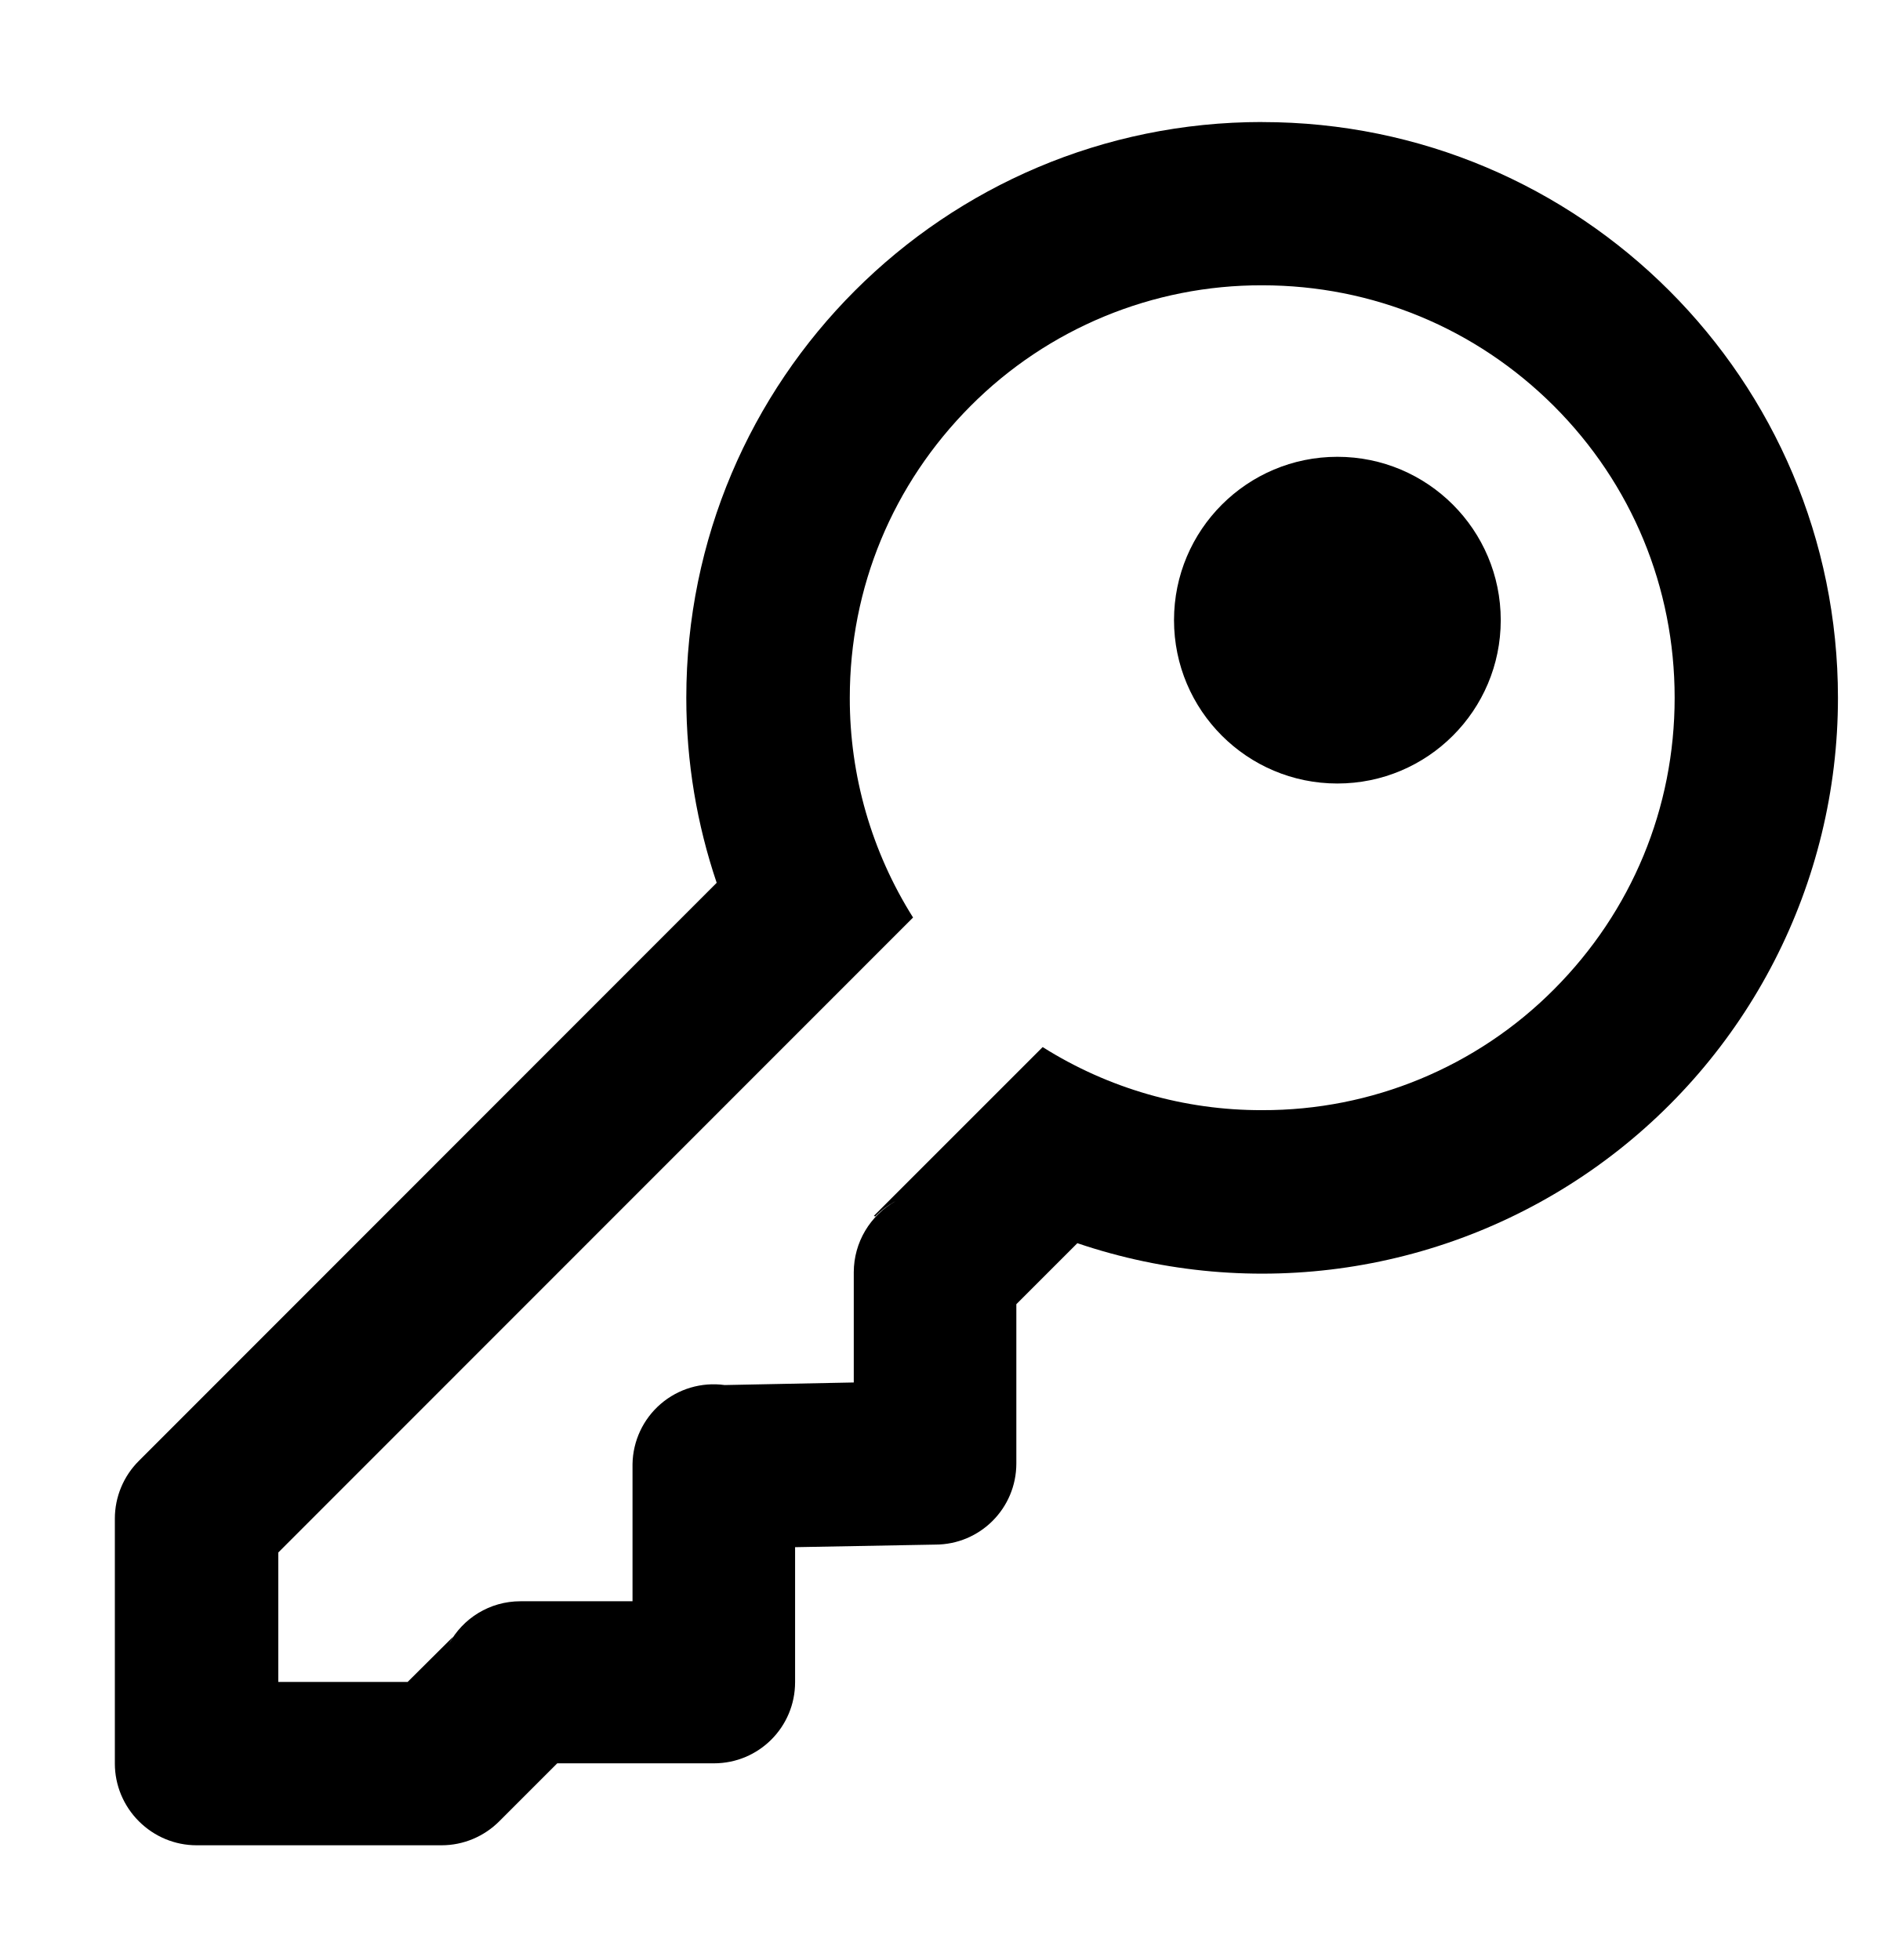
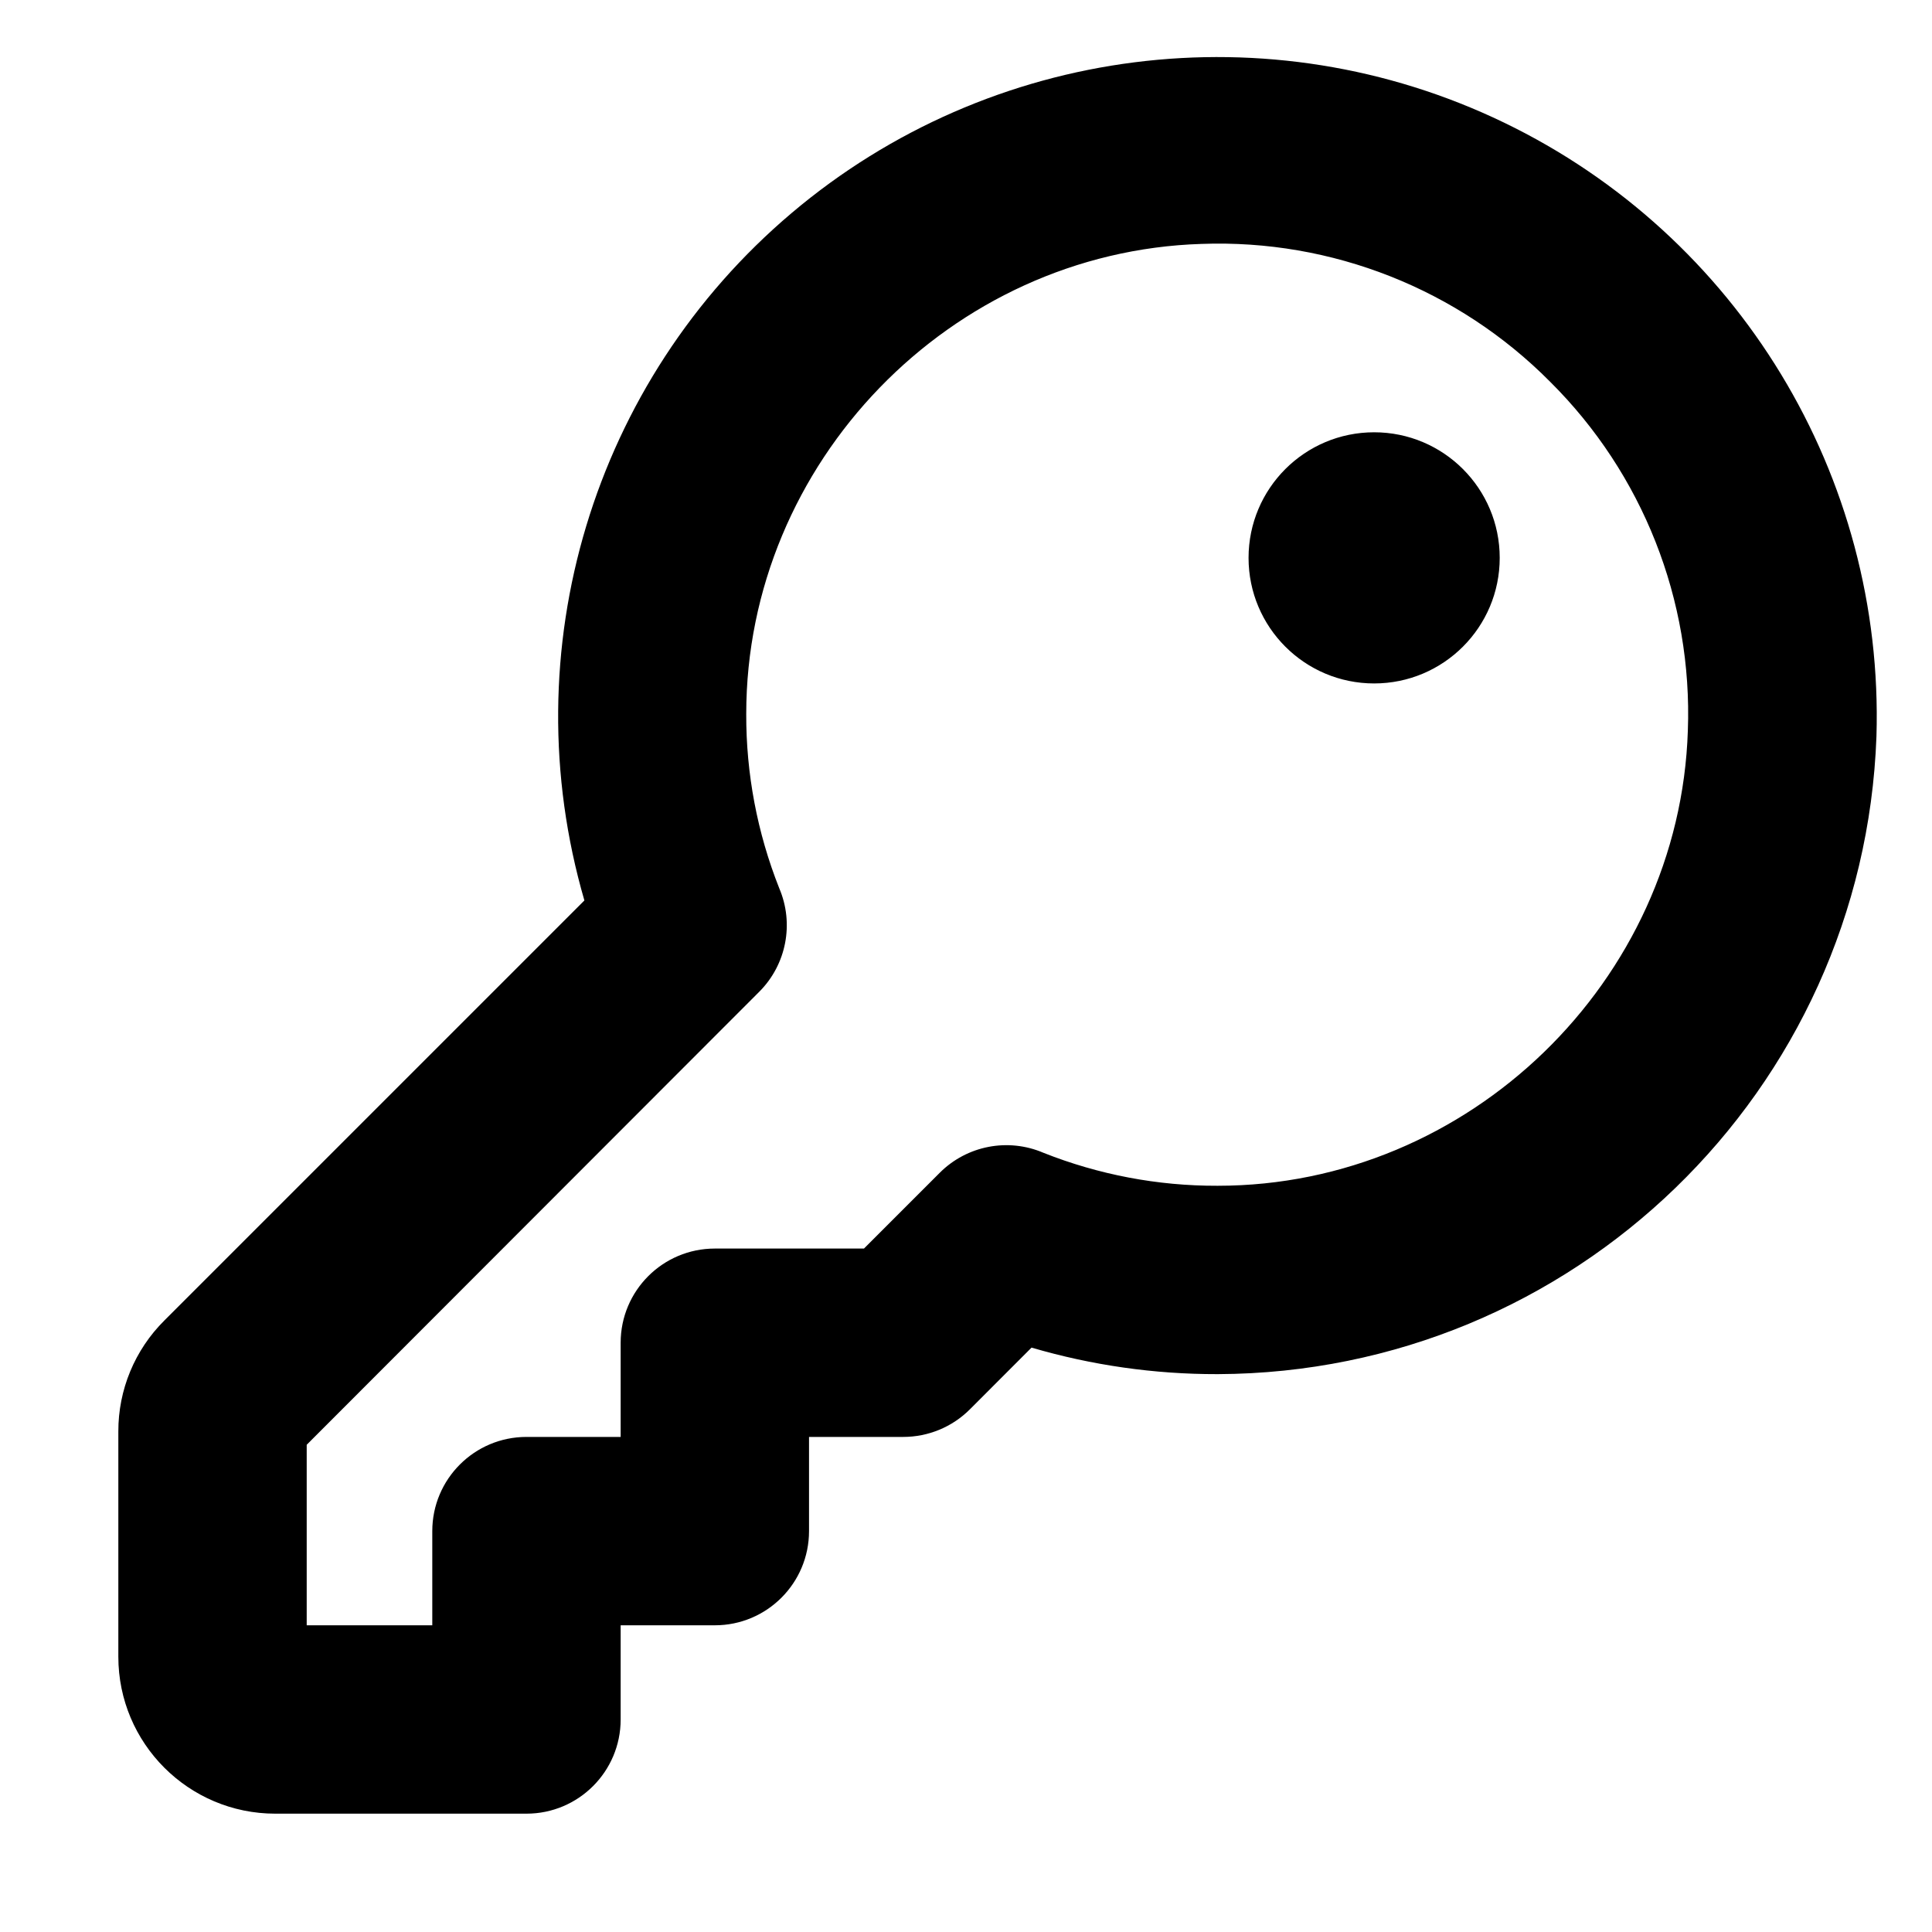
- <svg xmlns="http://www.w3.org/2000/svg" width="31" height="32">
-   <path d="M24.5 10.125a2.667 2.667 0 1 1-5.334 0 2.667 2.667 0 0 1 5.334 0z" />
-   <path d="M20.604 1.992a9.4 9.4 0 0 0-9.4 9.4c0 1.058.175 2.071.496 3.021l-9.433 9.438a1.33 1.33 0 0 0-.392.942v4c0 .354.142.692.392.942s.587.392.942.392h4c.354 0 .692-.142.942-.392l.946-.946h2.558c.733 0 1.325-.592 1.325-1.325V25.26l2.287-.042c.733 0 1.325-.592 1.325-1.325v-2.6l.996-.996a9.4 9.4 0 0 0 12.417-8.904 9.4 9.4 0 0 0-9.4-9.4zm-3.583 15.104-2.754 2.754.021.012c.096-.1.213-.188.338-.254a1.331 1.331 0 0 0-.688 1.163v1.8l-2.108.042a1.324 1.324 0 0 0-1.504 1.292v2.238H8.497c-.504 0-.942.279-1.167.696a1.11 1.11 0 0 1 .067-.117l-.742.738H4.543v-2.113L14.906 14.98a6.705 6.705 0 0 1-1.033-3.588c0-1.8.7-3.487 1.971-4.763a6.69 6.69 0 0 1 4.762-1.971c1.8 0 3.488.7 4.762 1.971 1.271 1.271 1.971 2.962 1.971 4.763s-.7 3.488-1.971 4.762a6.69 6.69 0 0 1-4.762 1.971 6.681 6.681 0 0 1-3.583-1.029z" />
+ <svg xmlns="http://www.w3.org/2000/svg" viewBox="4.923 4.923 246.154 246.154">
+   <path d="M196,76a16,16,0,1,1-16-16A16,16,0,0,1,196,76Zm48,22.74A84.3,84.3,0,0,1,160.11,180H160a83.52,83.52,0,0,1-23.65-3.38l-7.86,7.87A12,12,0,0,1,120,188H108v12a12,12,0,0,1-12,12H84v12a12,12,0,0,1-12,12H40a20,20,0,0,1-20-20V187.31a19.86,19.86,0,0,1,5.86-14.14l53.52-53.52A84,84,0,1,1,244,98.74ZM202.43,53.57A59.48,59.48,0,0,0,158,36c-32,1-58,27.89-58,59.89a59.69,59.69,0,0,0,4.2,22.19,12,12,0,0,1-2.55,13.21L44,189v23H60V200a12,12,0,0,1,12-12H84V176a12,12,0,0,1,12-12h19l9.65-9.65a12,12,0,0,1,13.22-2.55A59.58,59.58,0,0,0,160,156h.08c32,0,58.87-26.07,59.89-58A59.55,59.55,0,0,0,202.43,53.57Z" />
</svg>
